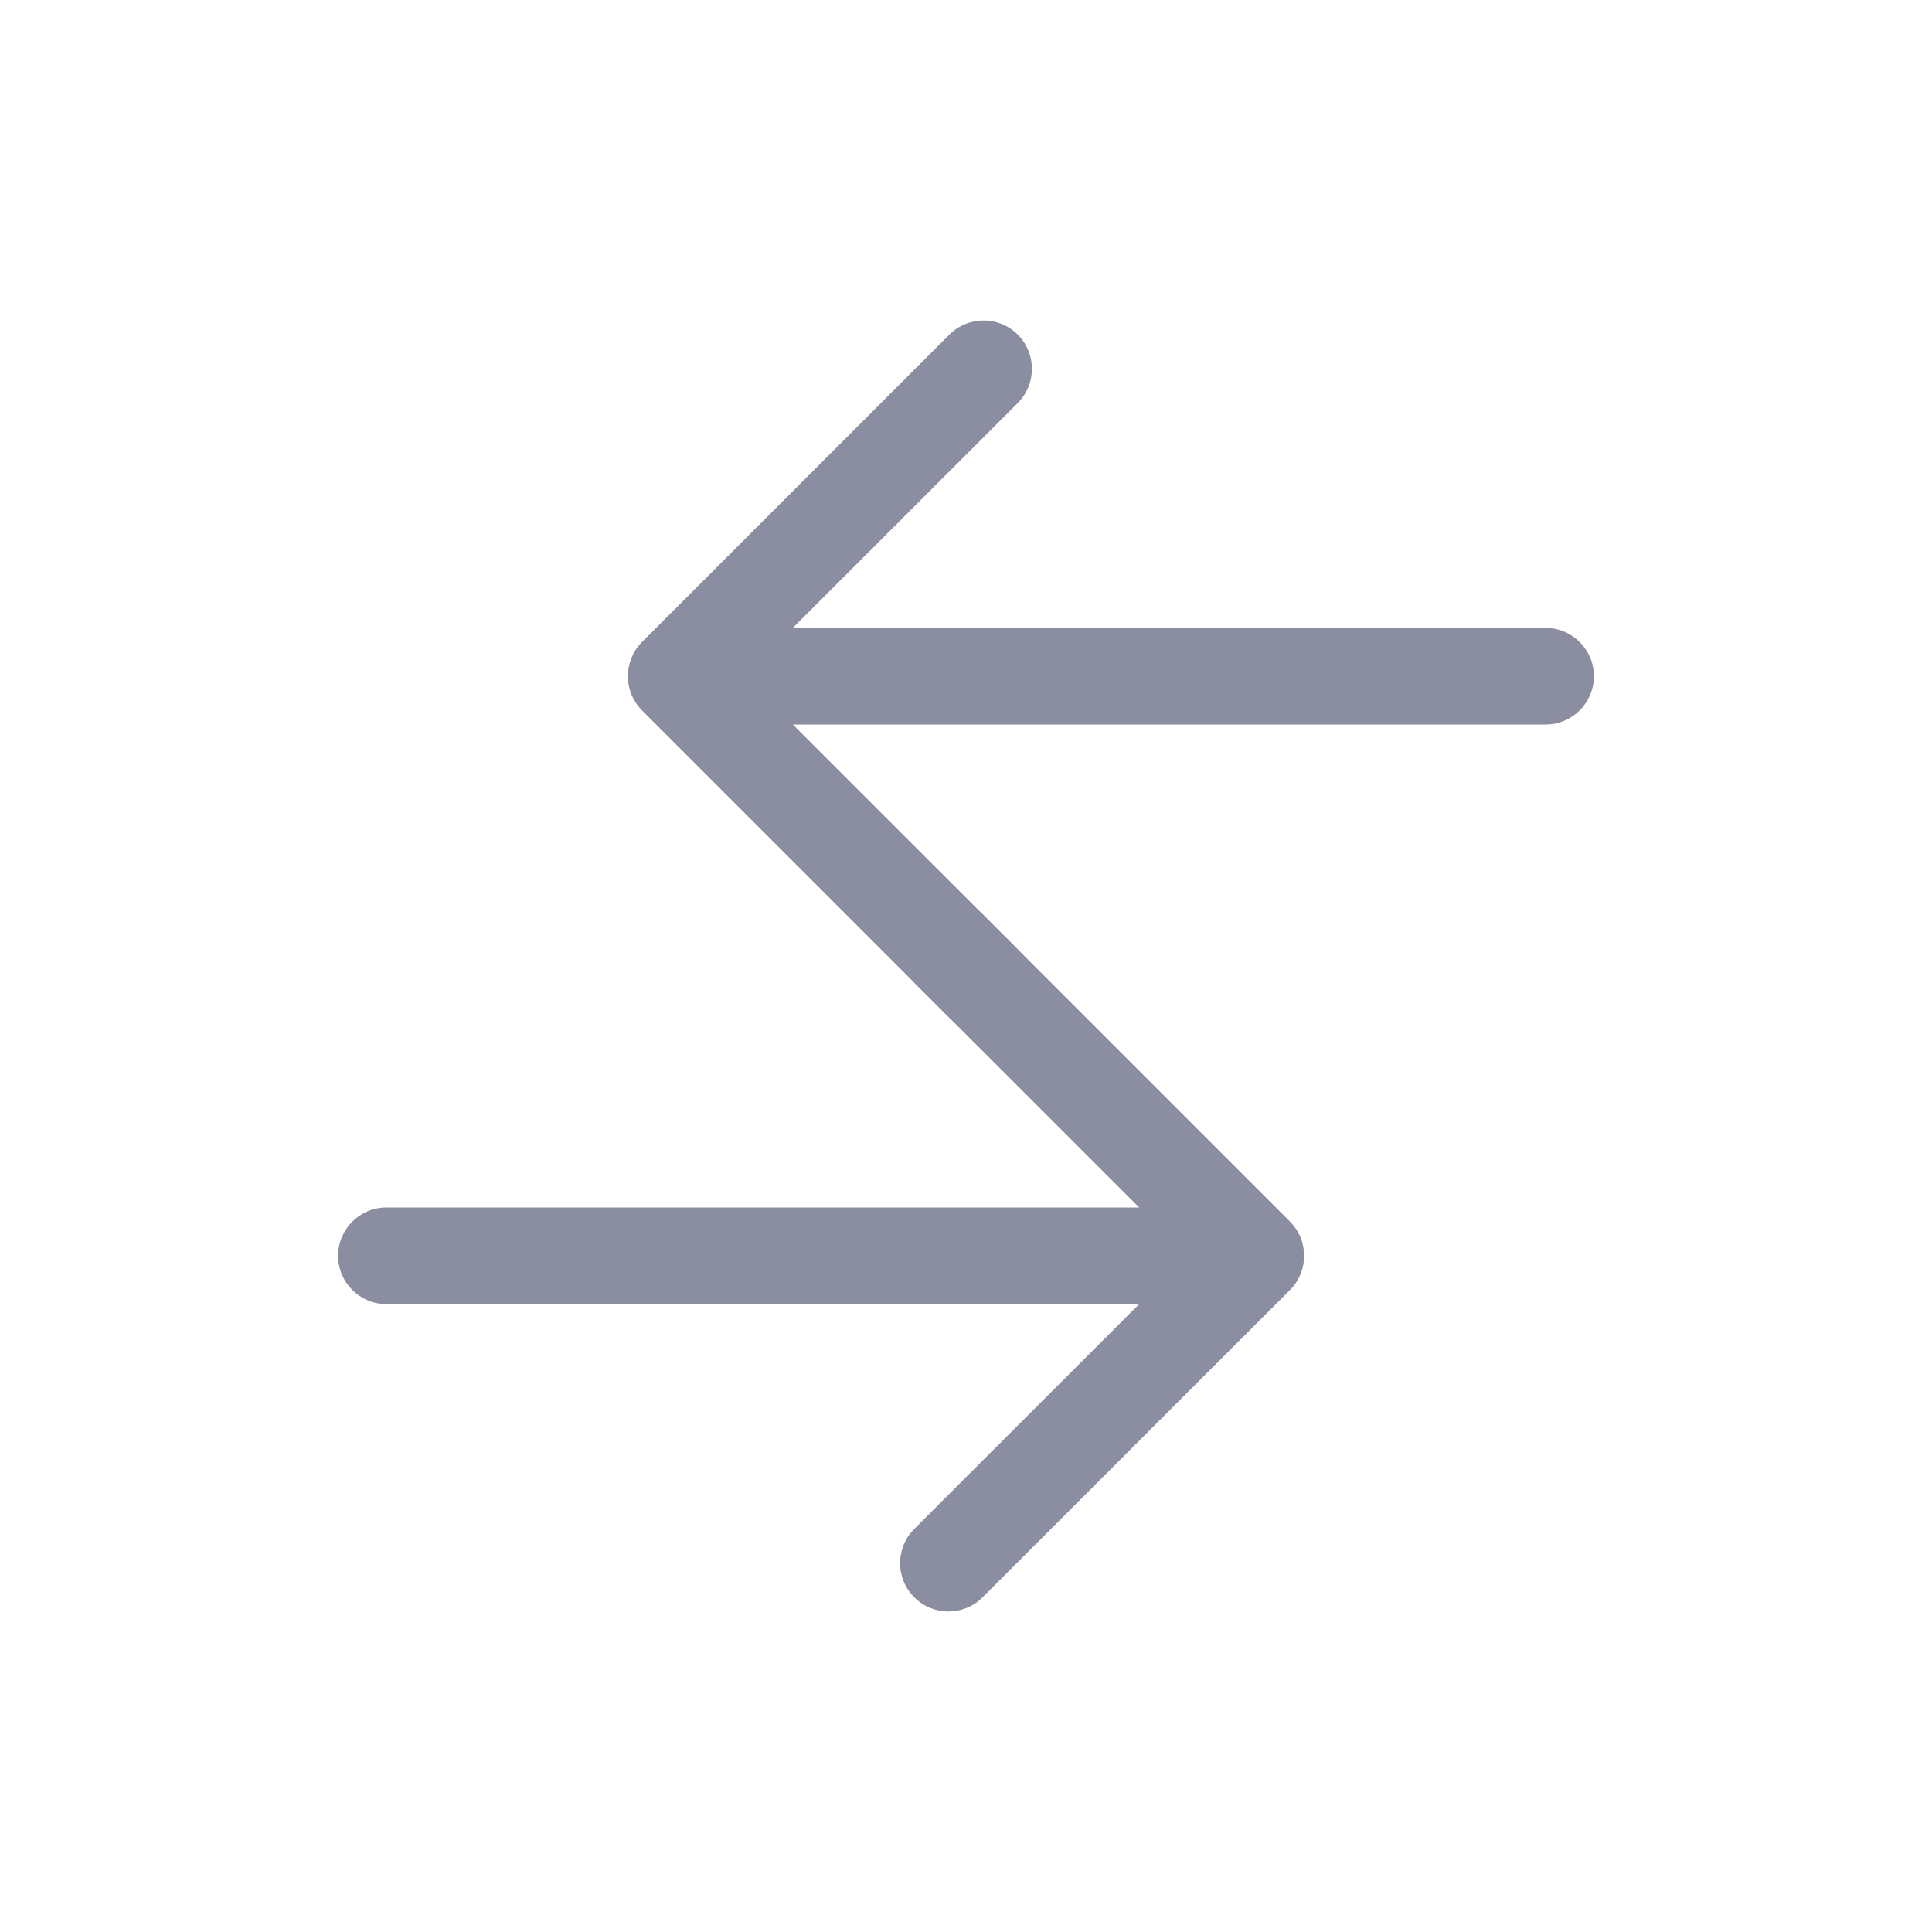
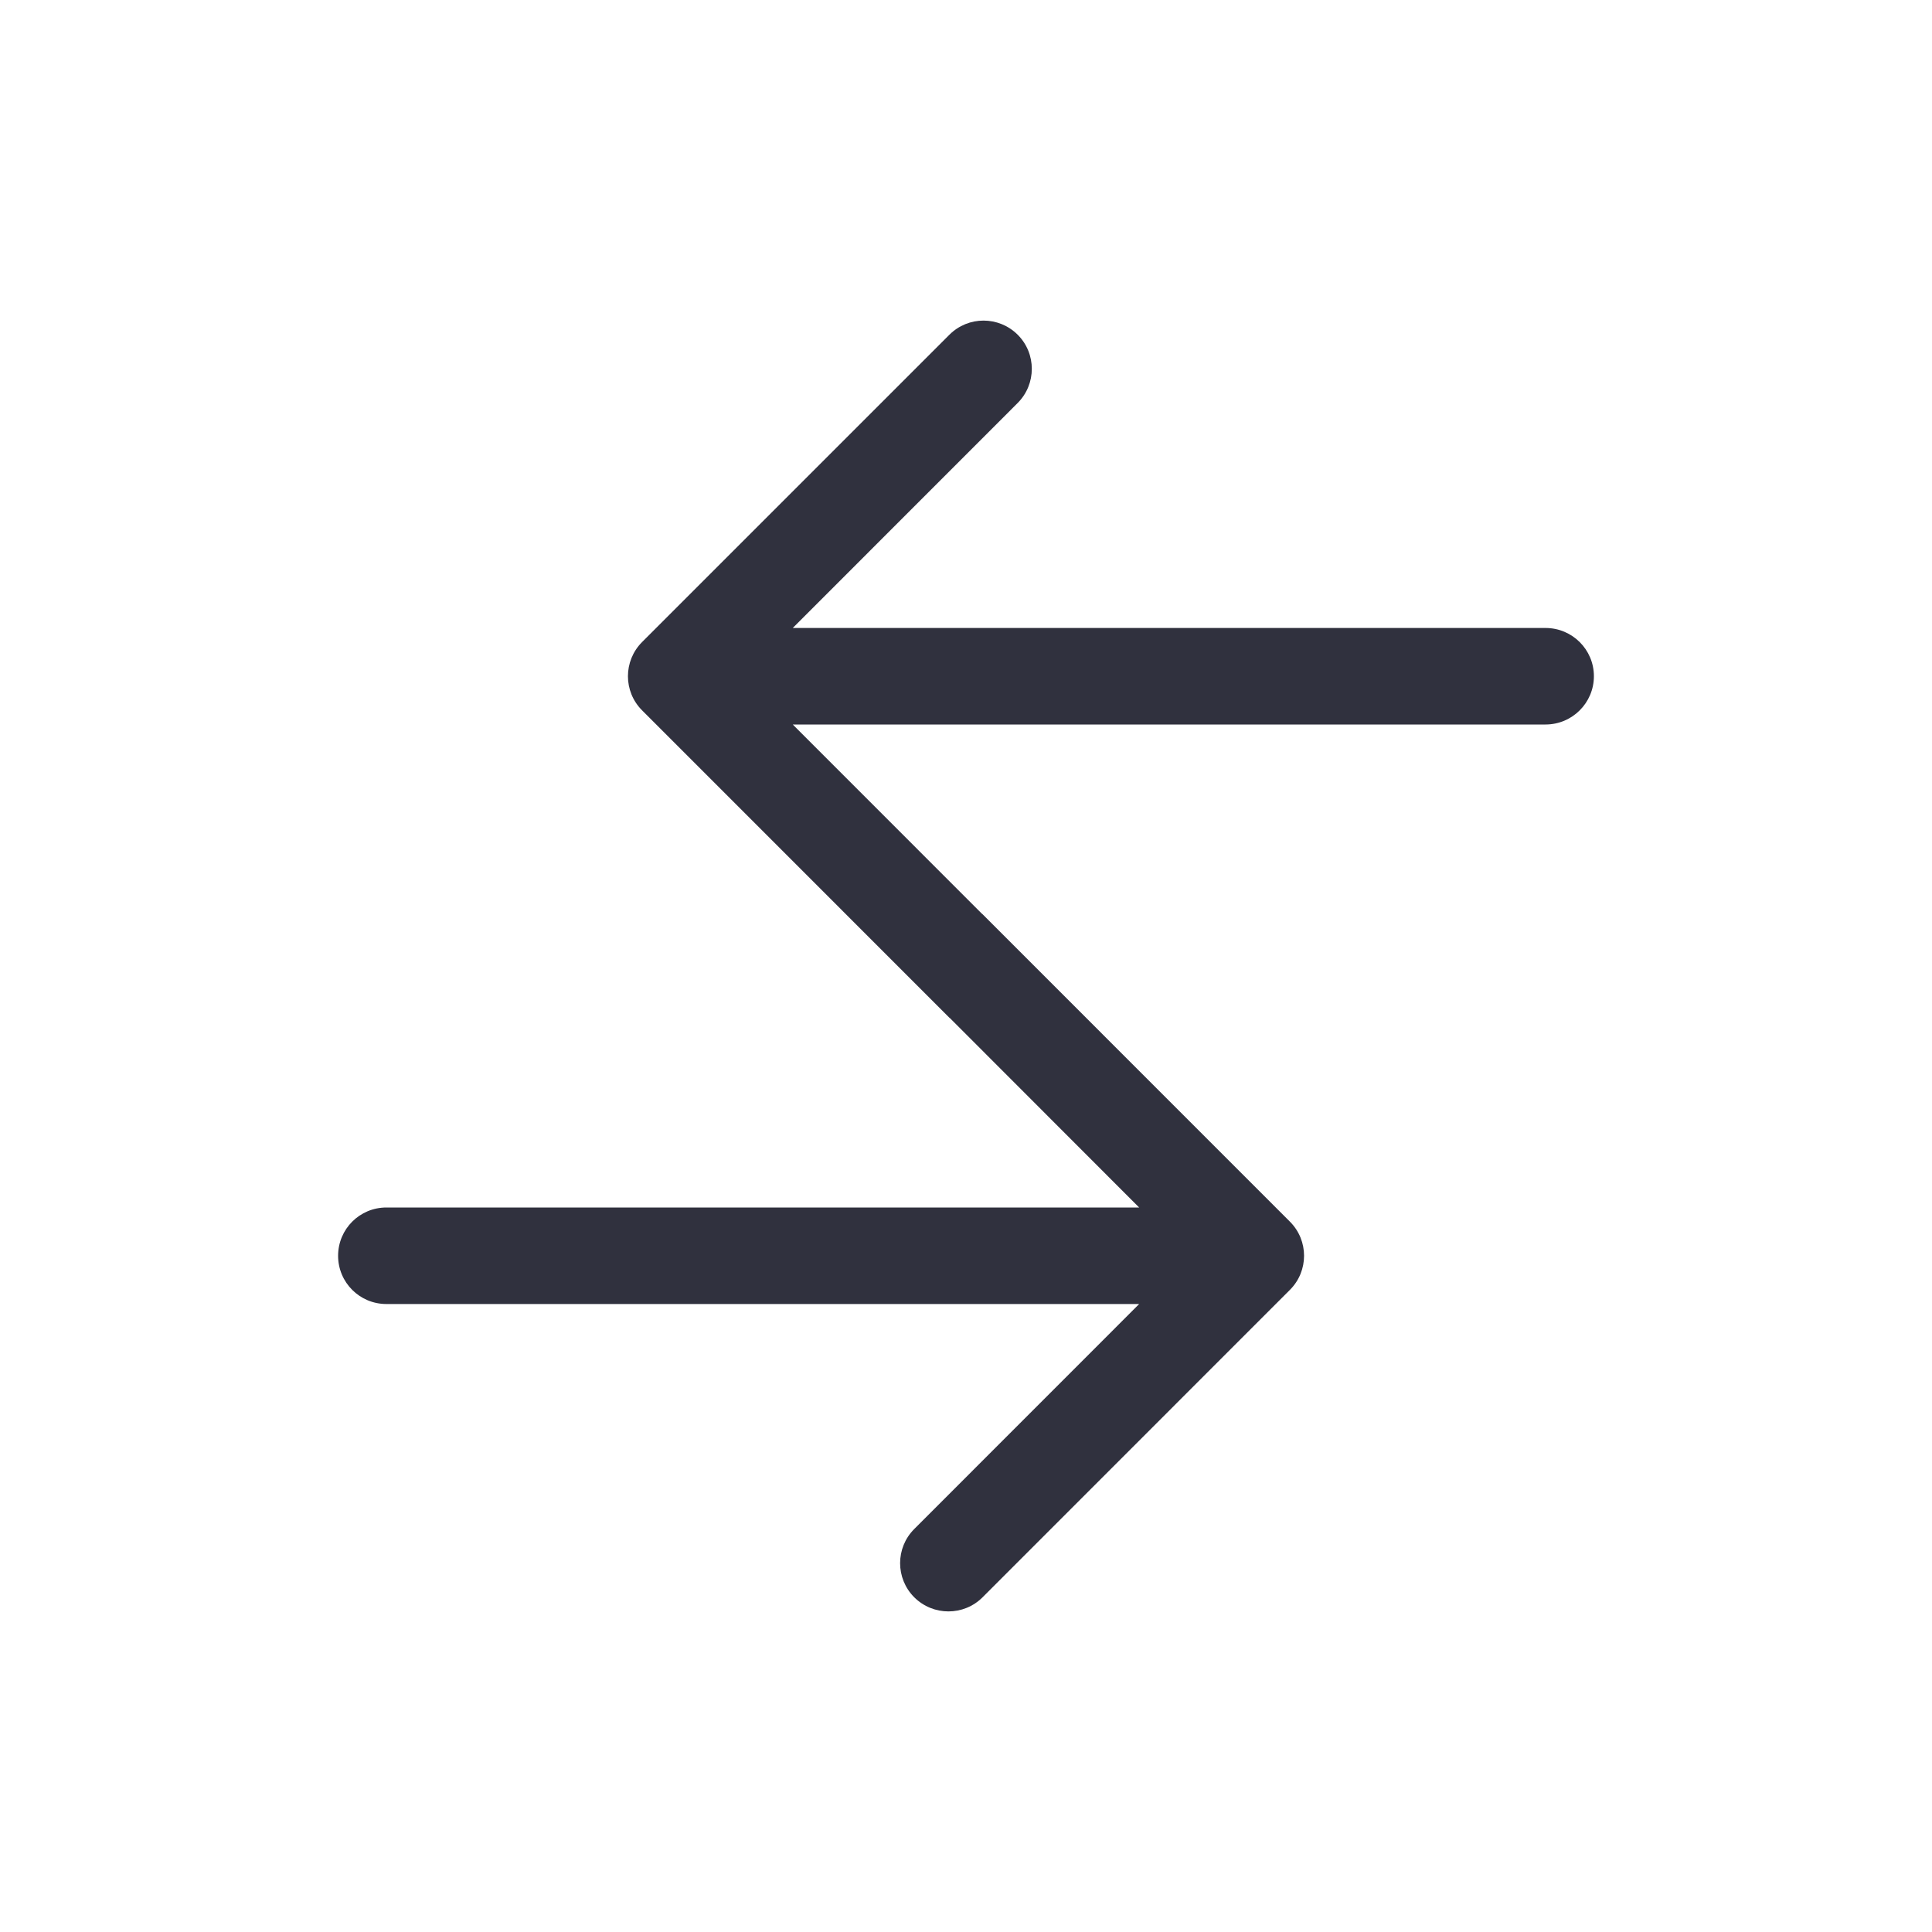
- <svg xmlns="http://www.w3.org/2000/svg" width="20" height="20" viewBox="0 0 20 20" fill="none">
-   <path d="M6.646 6.646C6.451 6.842 6.451 7.158 6.646 7.354L9.828 10.536C10.024 10.731 10.34 10.731 10.536 10.536C10.731 10.34 10.731 10.024 10.536 9.828L7.707 7L10.536 4.172C10.731 3.976 10.731 3.66 10.536 3.464C10.34 3.269 10.024 3.269 9.828 3.464L6.646 6.646ZM16 7.5C16.276 7.5 16.5 7.276 16.5 7C16.5 6.724 16.276 6.5 16 6.5V7V7.5ZM7 7V7.5H16V7V6.5H7V7Z" fill="#8B8DA1" />
-   <path d="M4 12.5C3.724 12.5 3.5 12.724 3.5 13C3.5 13.276 3.724 13.5 4 13.5V13V12.5ZM13.354 13.354C13.549 13.158 13.549 12.842 13.354 12.646L10.172 9.464C9.976 9.269 9.66 9.269 9.464 9.464C9.269 9.66 9.269 9.976 9.464 10.172L12.293 13L9.464 15.828C9.269 16.024 9.269 16.34 9.464 16.535C9.66 16.731 9.976 16.731 10.172 16.535L13.354 13.354ZM4 13V13.5H13V13V12.5H4V13Z" fill="#8B8DA1" />
+ <svg xmlns="http://www.w3.org/2000/svg" width="24" height="24" viewBox="0 0 24 24" fill="none">
+   <path d="M11.794 4.158C12.028 3.924 12.407 3.924 12.642 4.158C12.876 4.392 12.876 4.771 12.642 5.006L9.848 7.801H19.199C19.531 7.801 19.8 8.069 19.8 8.4C19.8 8.732 19.53 9 19.199 9H9.848L12.195 11.348C12.199 11.352 12.203 11.354 12.206 11.357L16.024 15.176C16.258 15.41 16.258 15.789 16.024 16.023L12.206 19.842C11.972 20.076 11.592 20.076 11.357 19.842C11.123 19.608 11.123 19.228 11.357 18.994L14.151 16.199H4.8C4.468 16.199 4.2 15.931 4.2 15.6C4.2 15.268 4.468 15 4.8 15H14.151L11.798 12.645C11.797 12.644 11.795 12.644 11.794 12.643L7.976 8.824C7.742 8.59 7.742 8.211 7.976 7.976L11.794 4.158Z" fill="#30313E" />
</svg>
